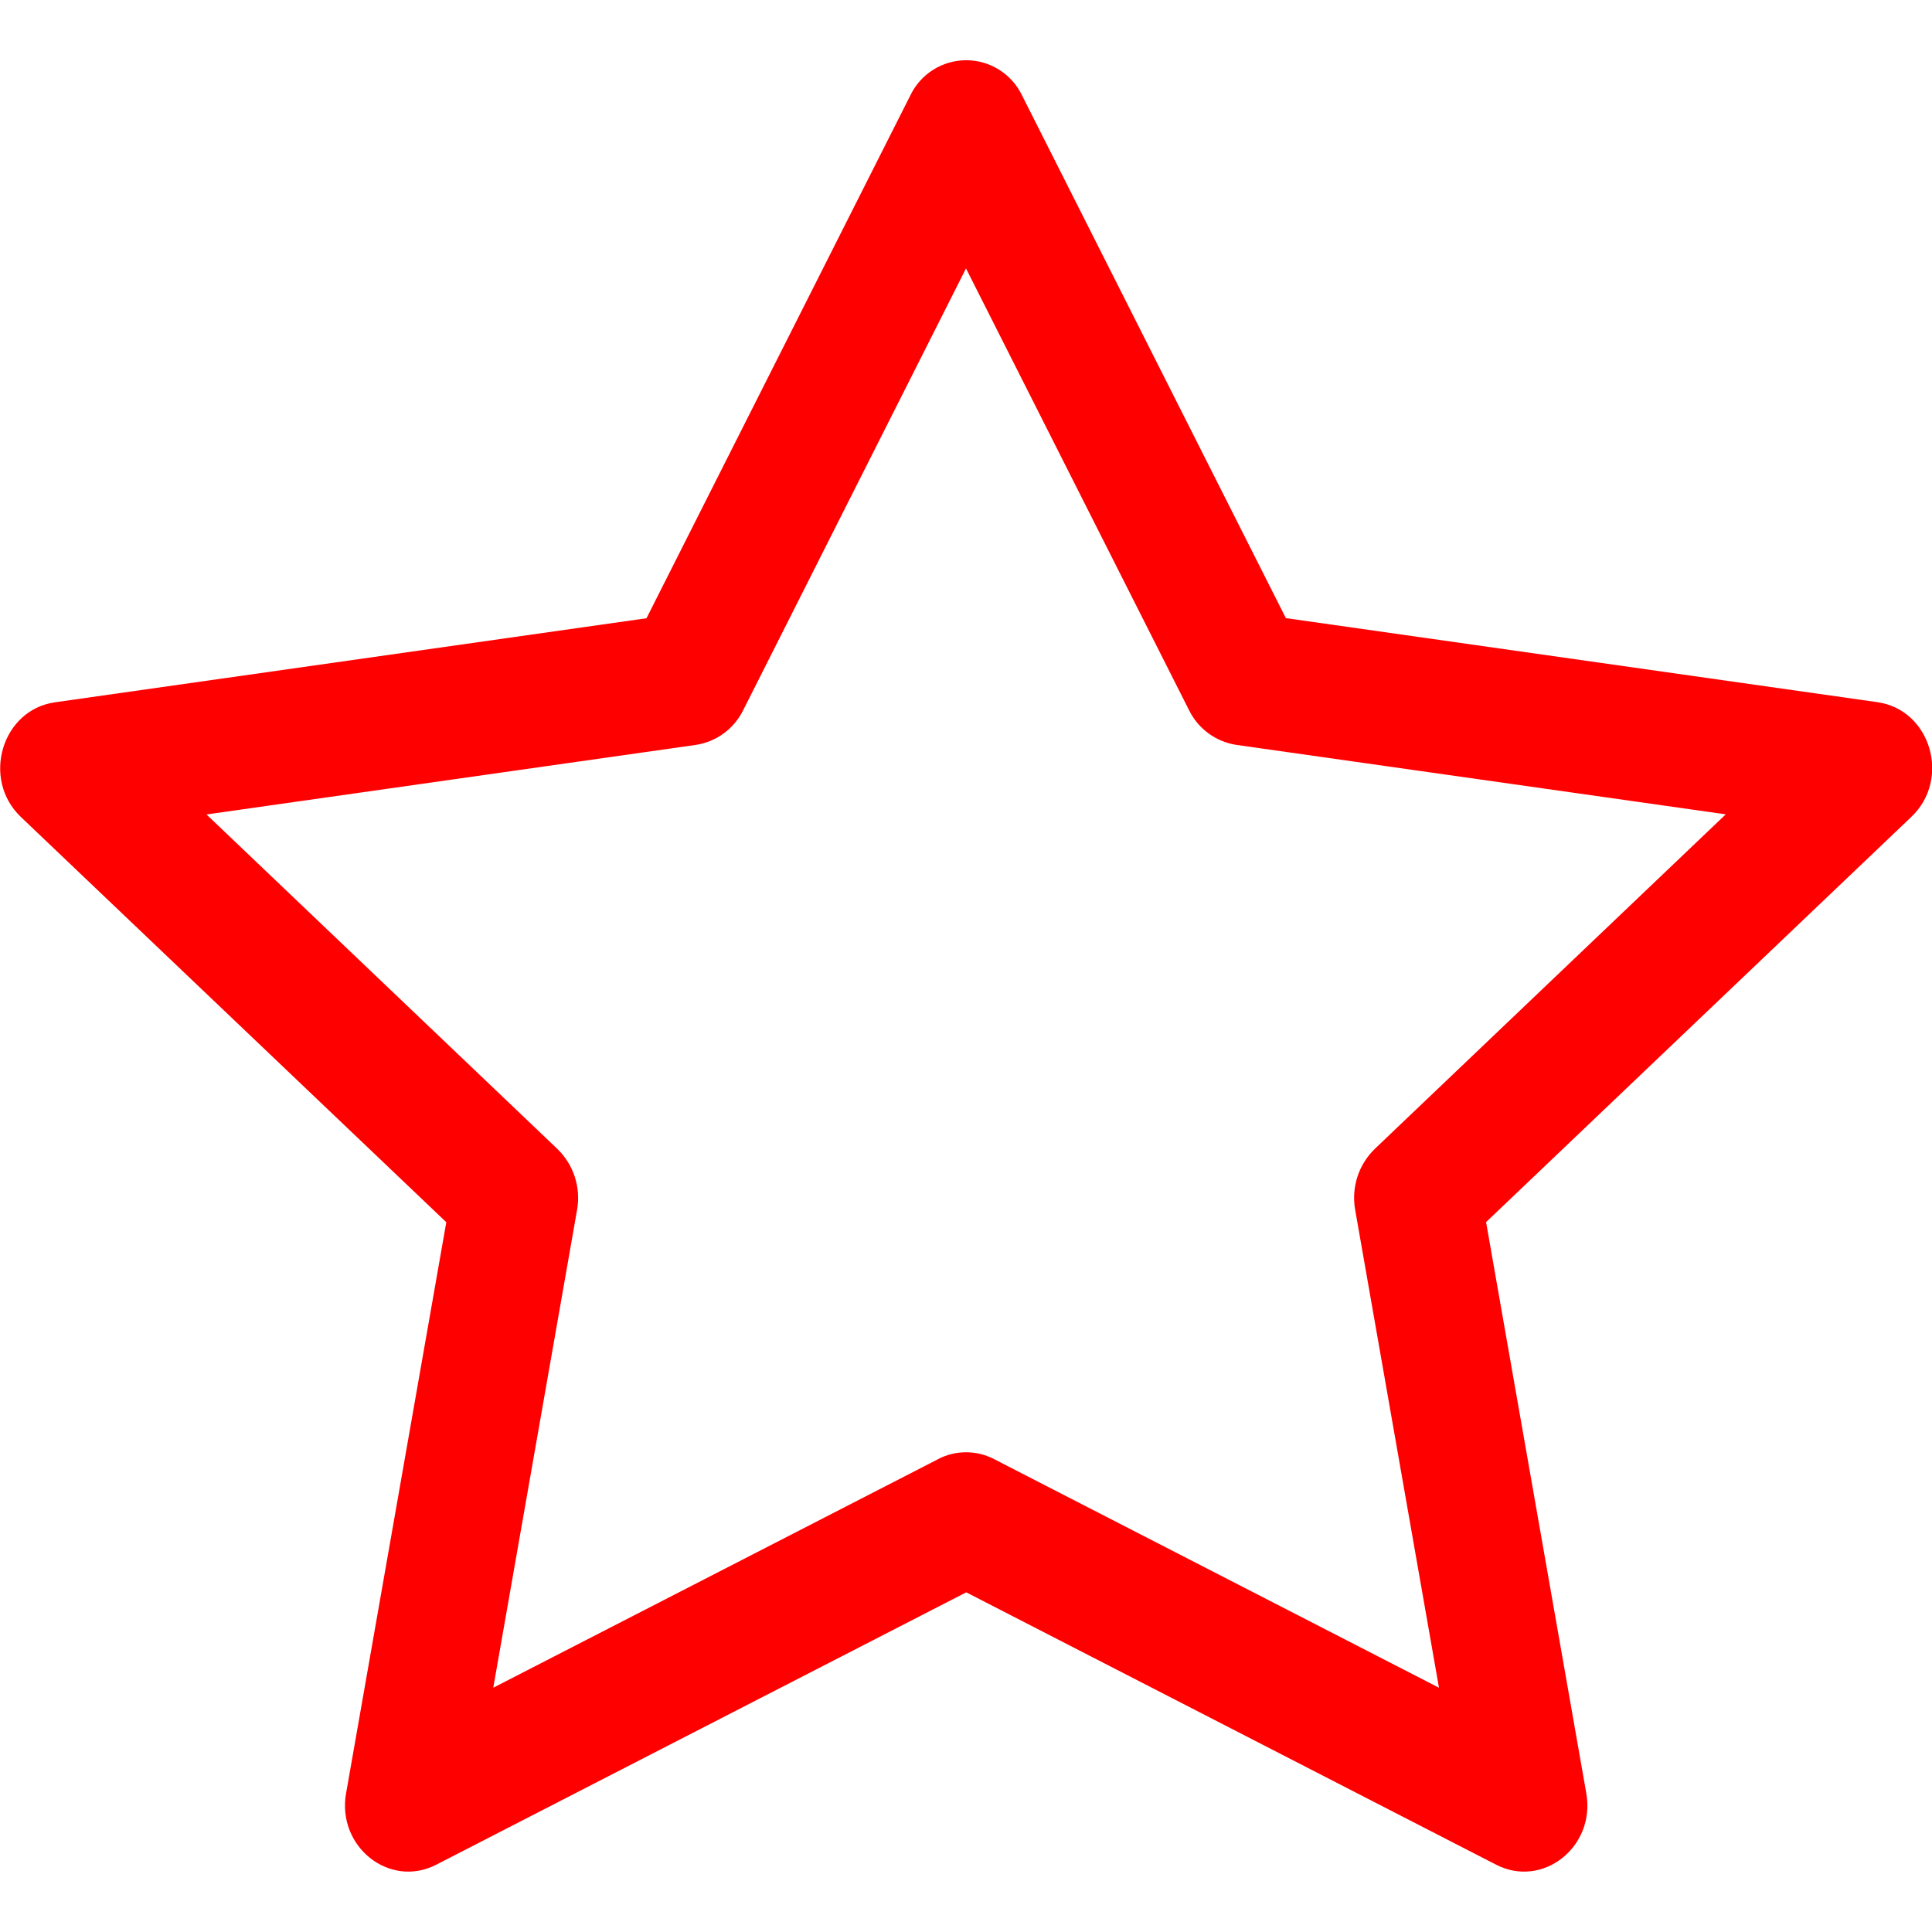
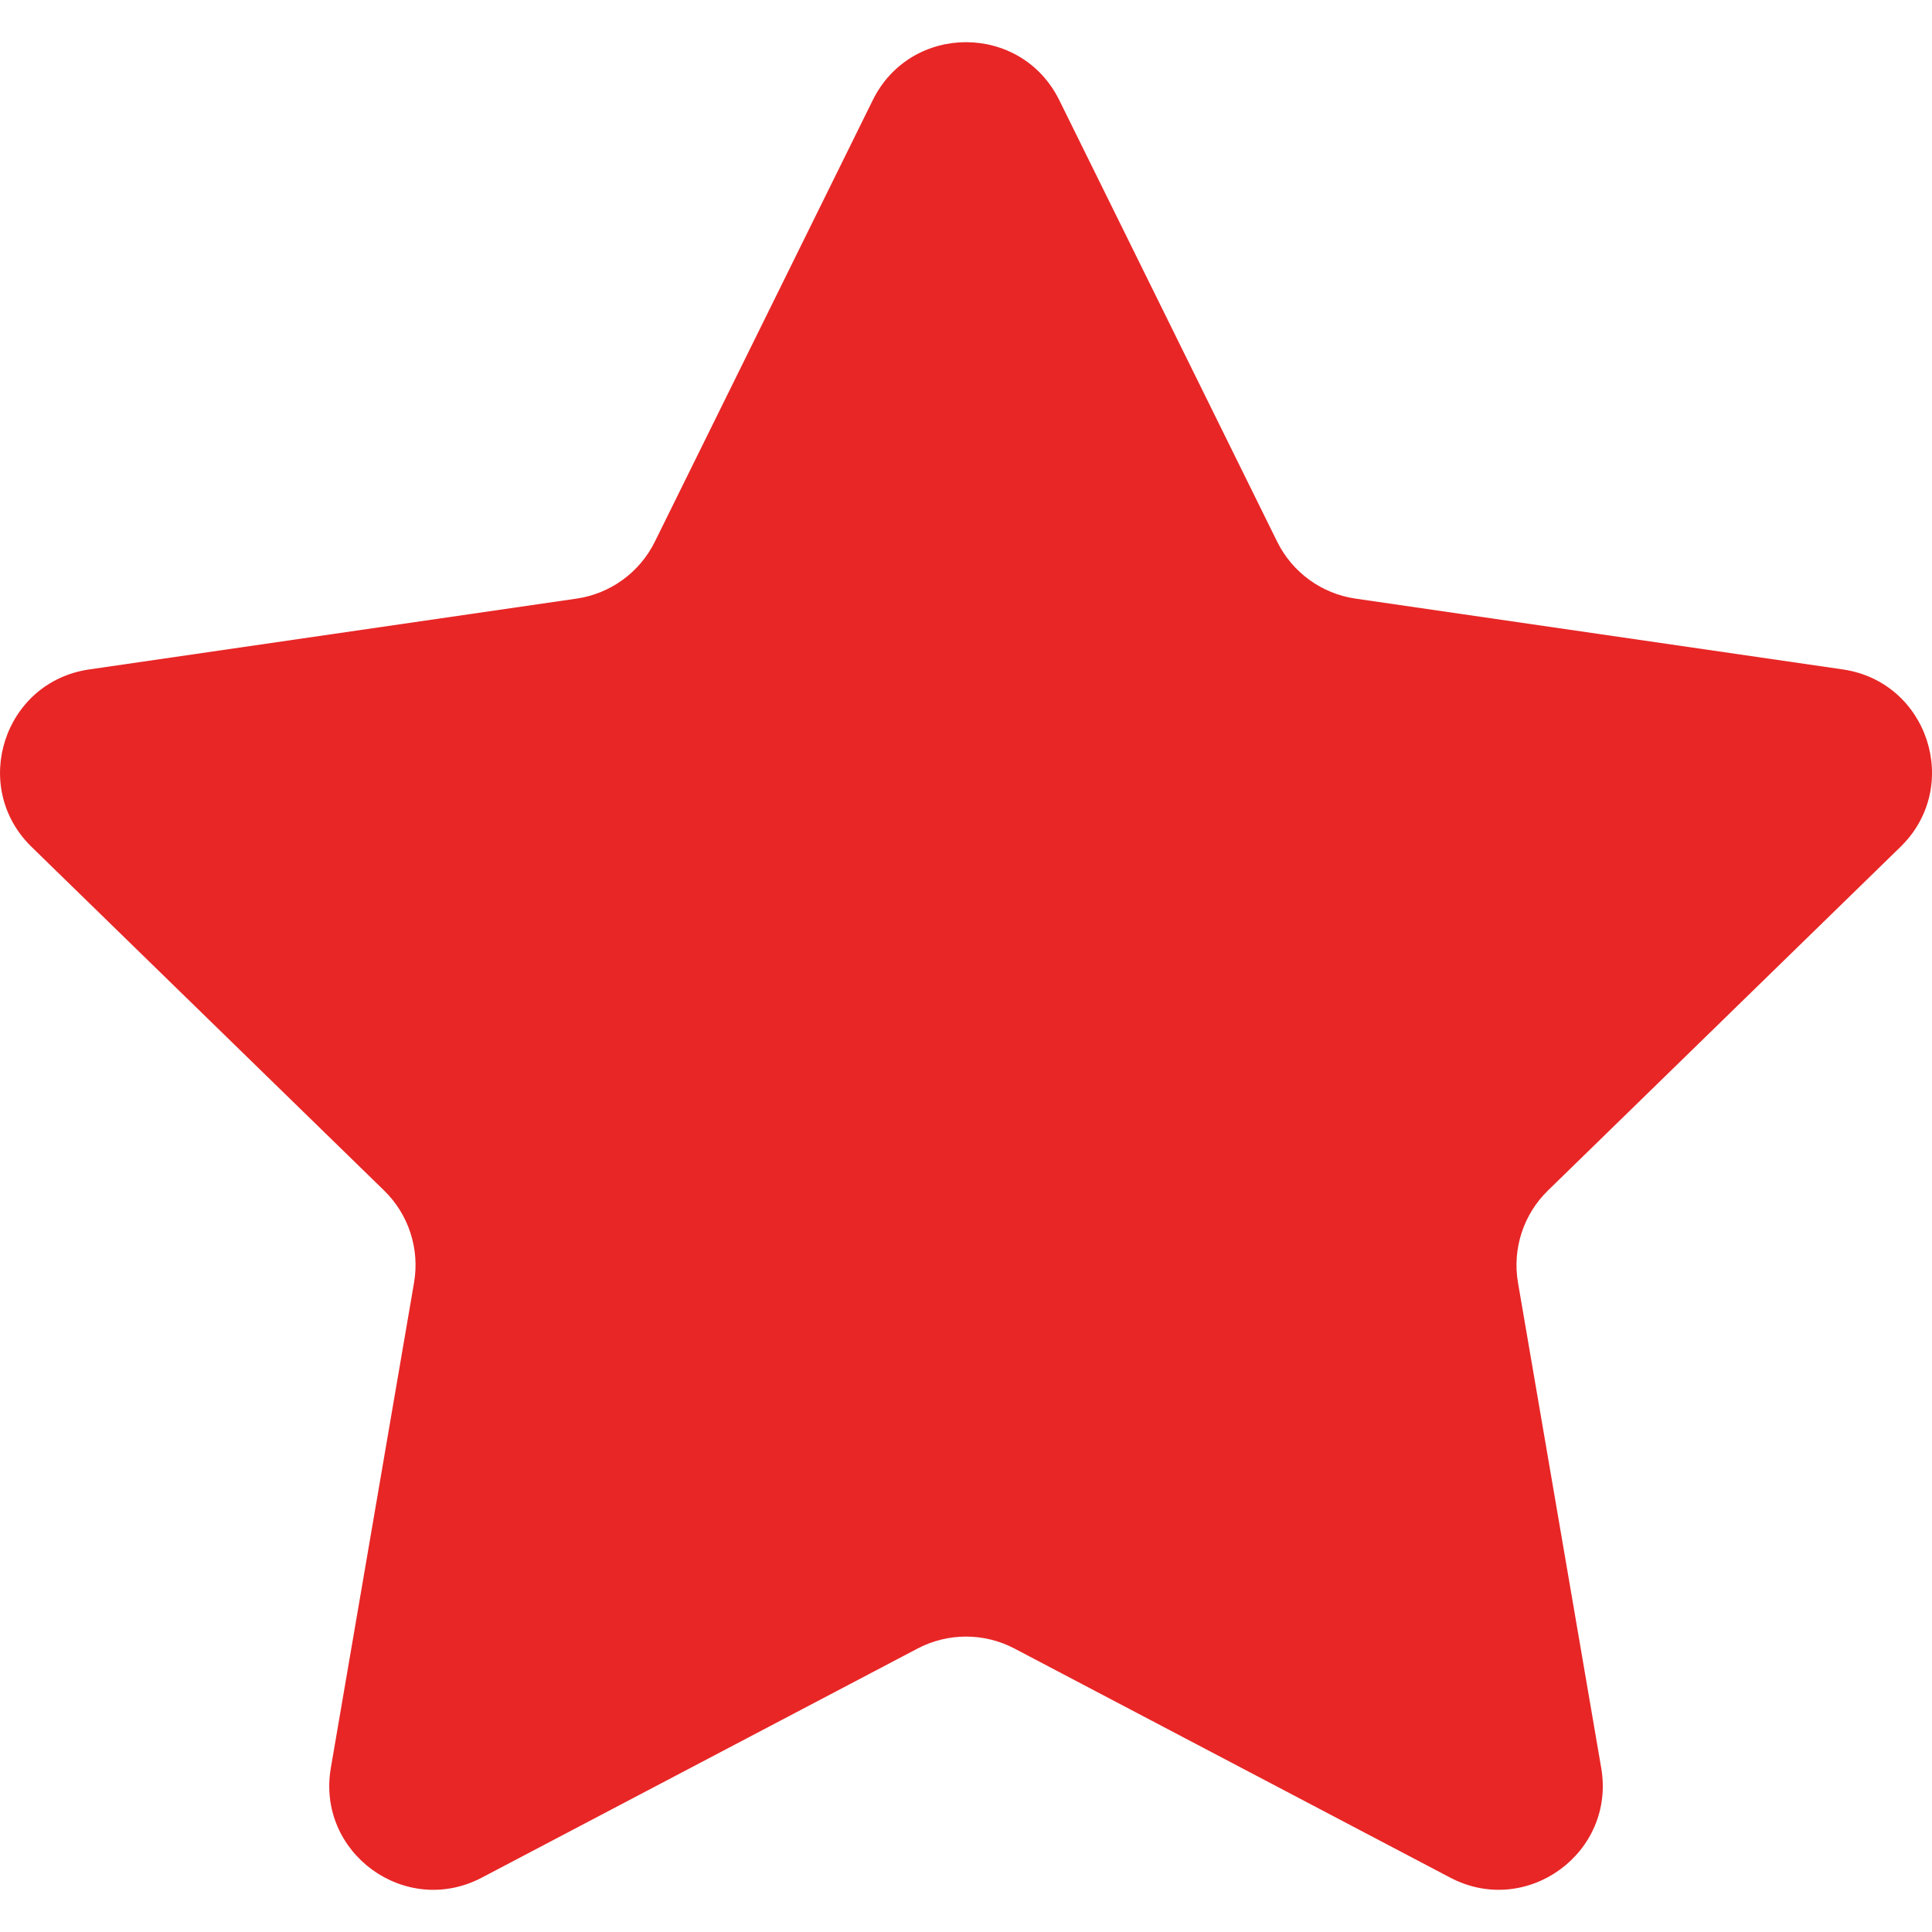
- <svg xmlns="http://www.w3.org/2000/svg" style="color: red" width="16" height="16" fill="currentColor" class="bi bi-star" viewBox="0 0 16 16">
-   <path d="M2.866 14.85c-.078.444.36.791.746.593l4.39-2.256 4.389 2.256c.386.198.824-.149.746-.592l-.83-4.73 3.522-3.356c.33-.314.16-.888-.282-.95l-4.898-.696L8.465.792a.513.513 0 0 0-.927 0L5.354 5.12l-4.898.696c-.441.062-.612.636-.283.95l3.523 3.356-.83 4.73zm4.905-2.767-3.686 1.894.694-3.957a.565.565 0 0 0-.163-.505L1.71 6.745l4.052-.576a.525.525 0 0 0 .393-.288L8 2.223l1.847 3.658a.525.525 0 0 0 .393.288l4.052.575-2.906 2.77a.565.565 0 0 0-.163.506l.694 3.957-3.686-1.894a.503.503 0 0 0-.461 0z" fill="red" />
+ <svg xmlns="http://www.w3.org/2000/svg" height="64px" width="64px" version="1.1" id="Capa_1" viewBox="0 0 47.94 47.94" xml:space="preserve" fill="#000000">
+   <g id="SVGRepo_bgCarrier" stroke-width="0" />
+   <g id="SVGRepo_tracerCarrier" stroke-linecap="round" stroke-linejoin="round" />
+   <g id="SVGRepo_iconCarrier">
+     <path style="fill:#e82626;" d="M26.285,2.486l5.407,10.956c0.376,0.762,1.103,1.29,1.944,1.412l12.091,1.757 c2.118,0.308,2.963,2.91,1.431,4.403l-8.749,8.528c-0.608,0.593-0.886,1.448-0.742,2.285l2.065,12.042 c0.362,2.109-1.852,3.717-3.746,2.722l-10.814-5.685c-0.752-0.395-1.651-0.395-2.403,0l-10.814,5.685 c-1.894,0.996-4.108-0.613-3.746-2.722l2.065-12.042c0.144-0.837-0.134-1.692-0.742-2.285l-8.749-8.528 c-1.532-1.494-0.687-4.096,1.431-4.403l12.091-1.757c0.841-0.122,1.568-0.65,1.944-1.412l5.407-10.956 C22.602,0.567,25.338,0.567,26.285,2.486z" />
+   </g>
</svg>
